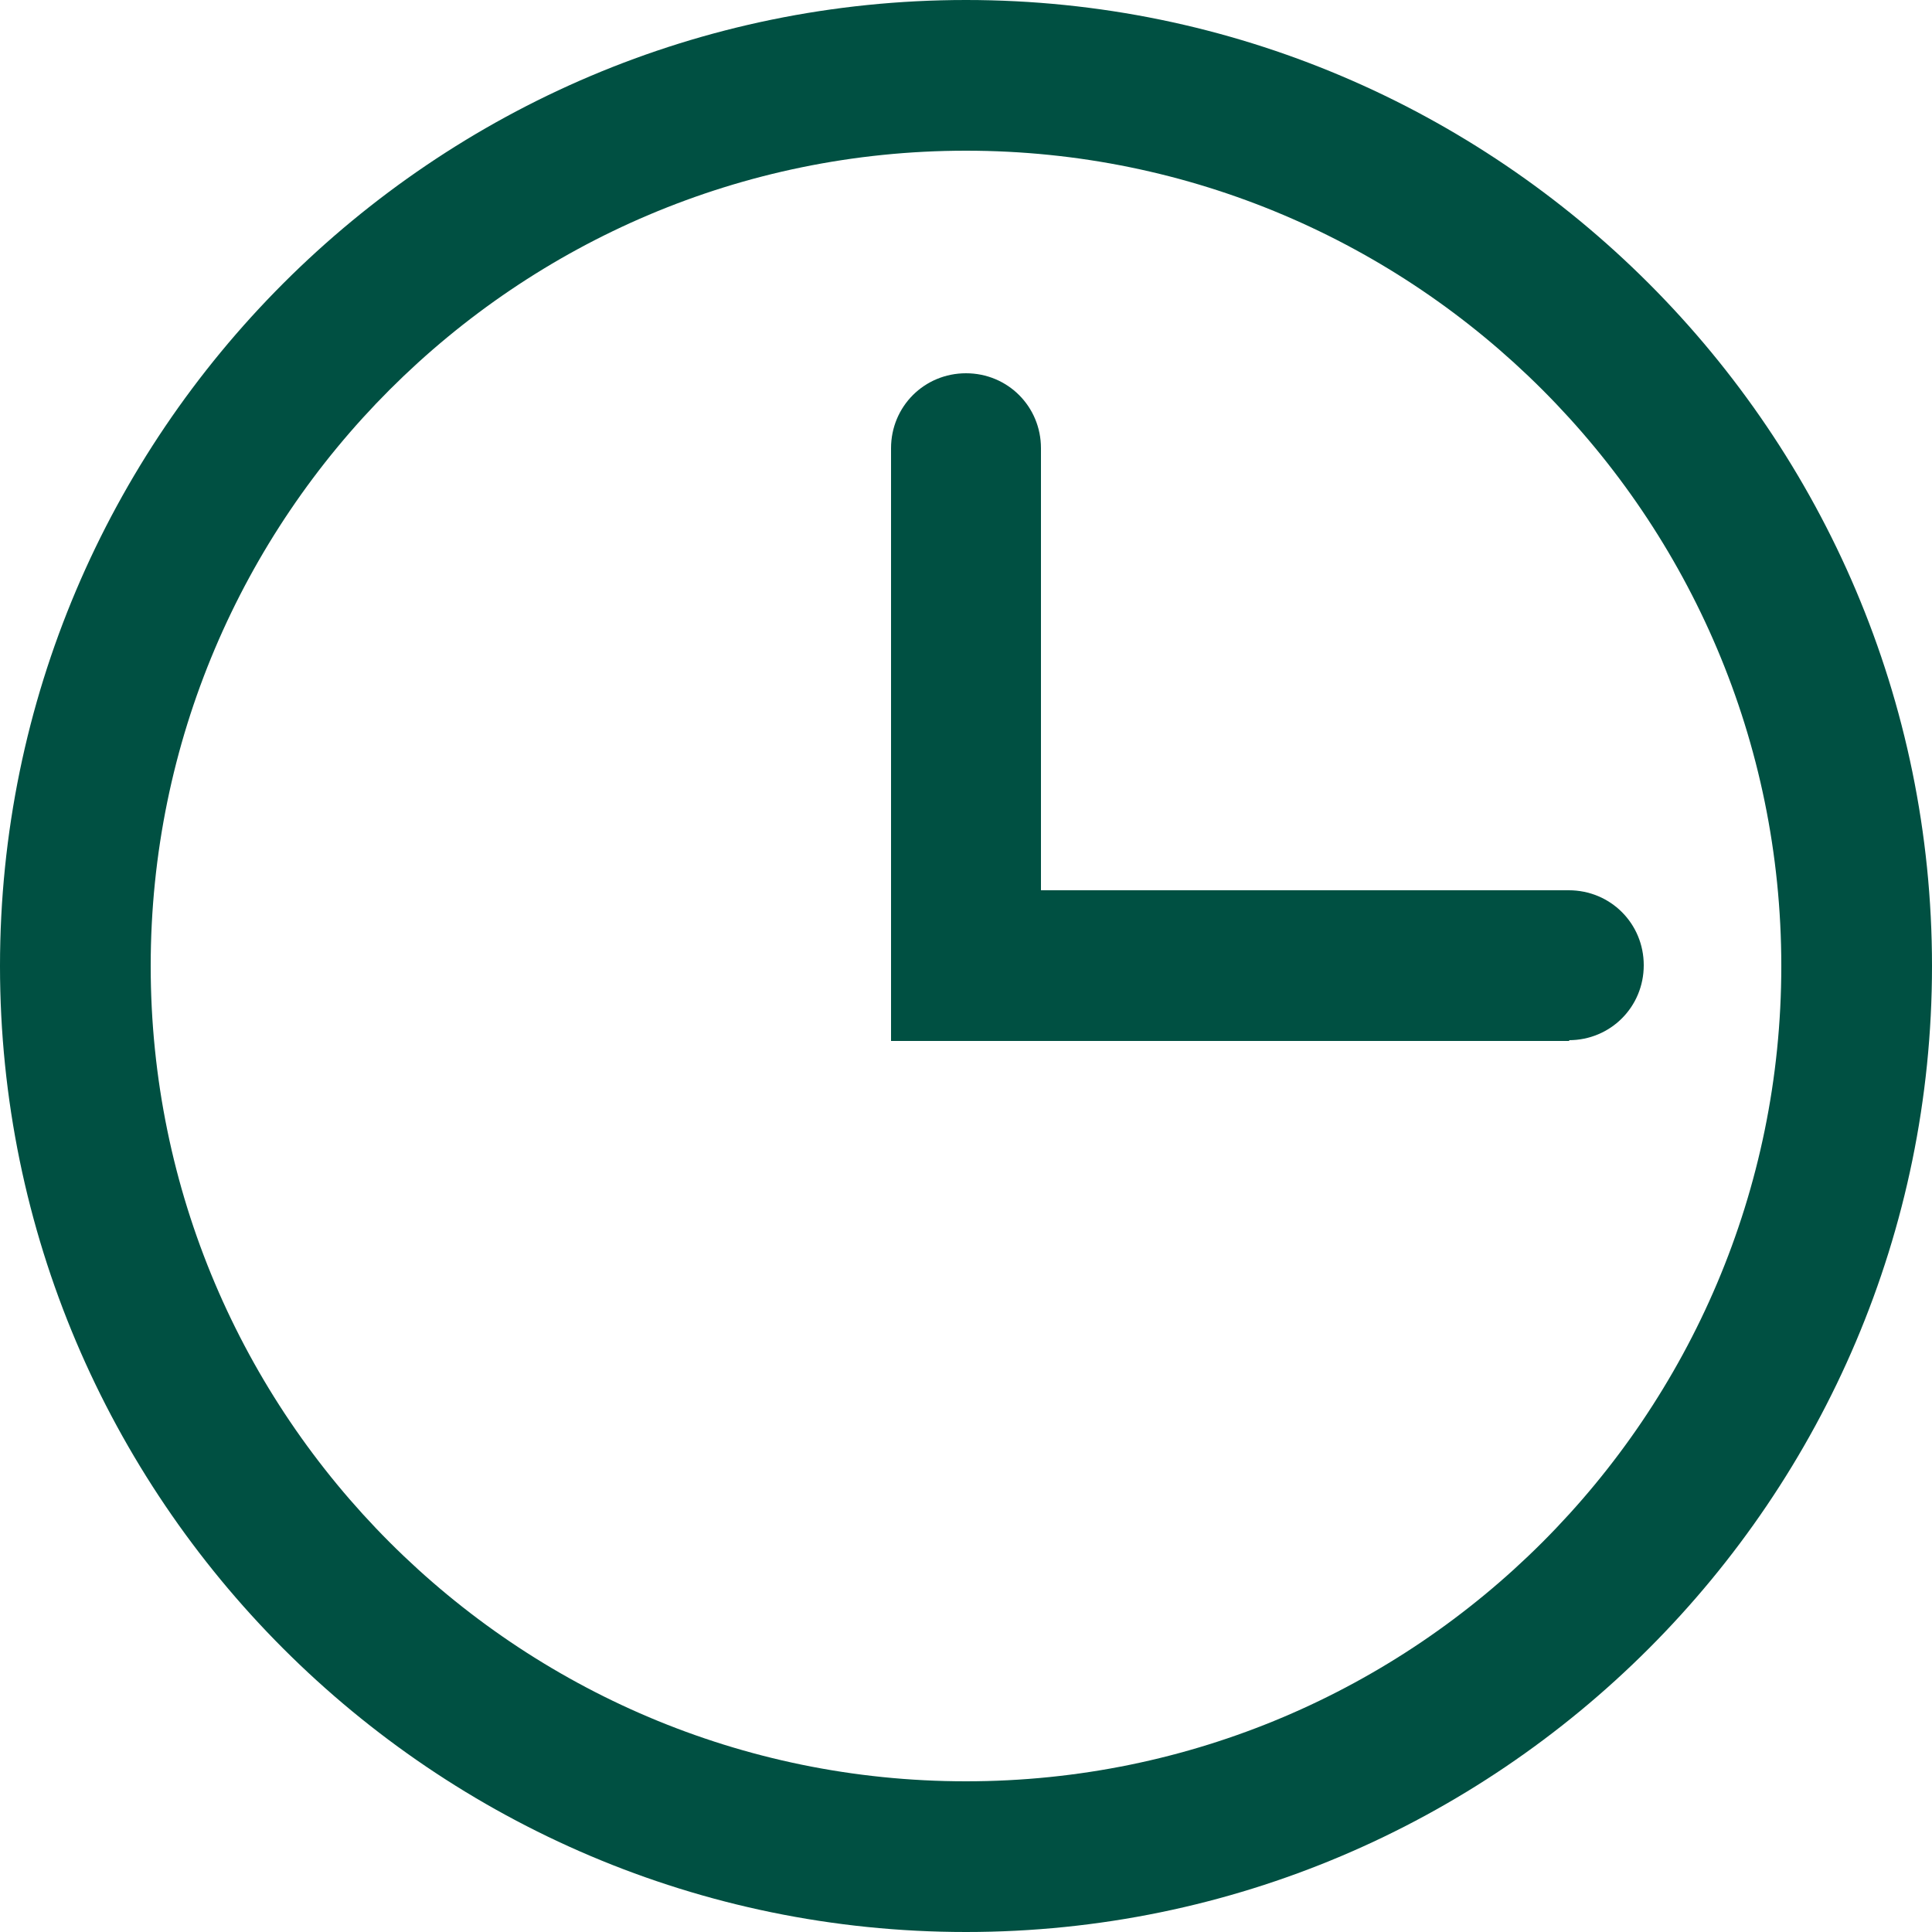
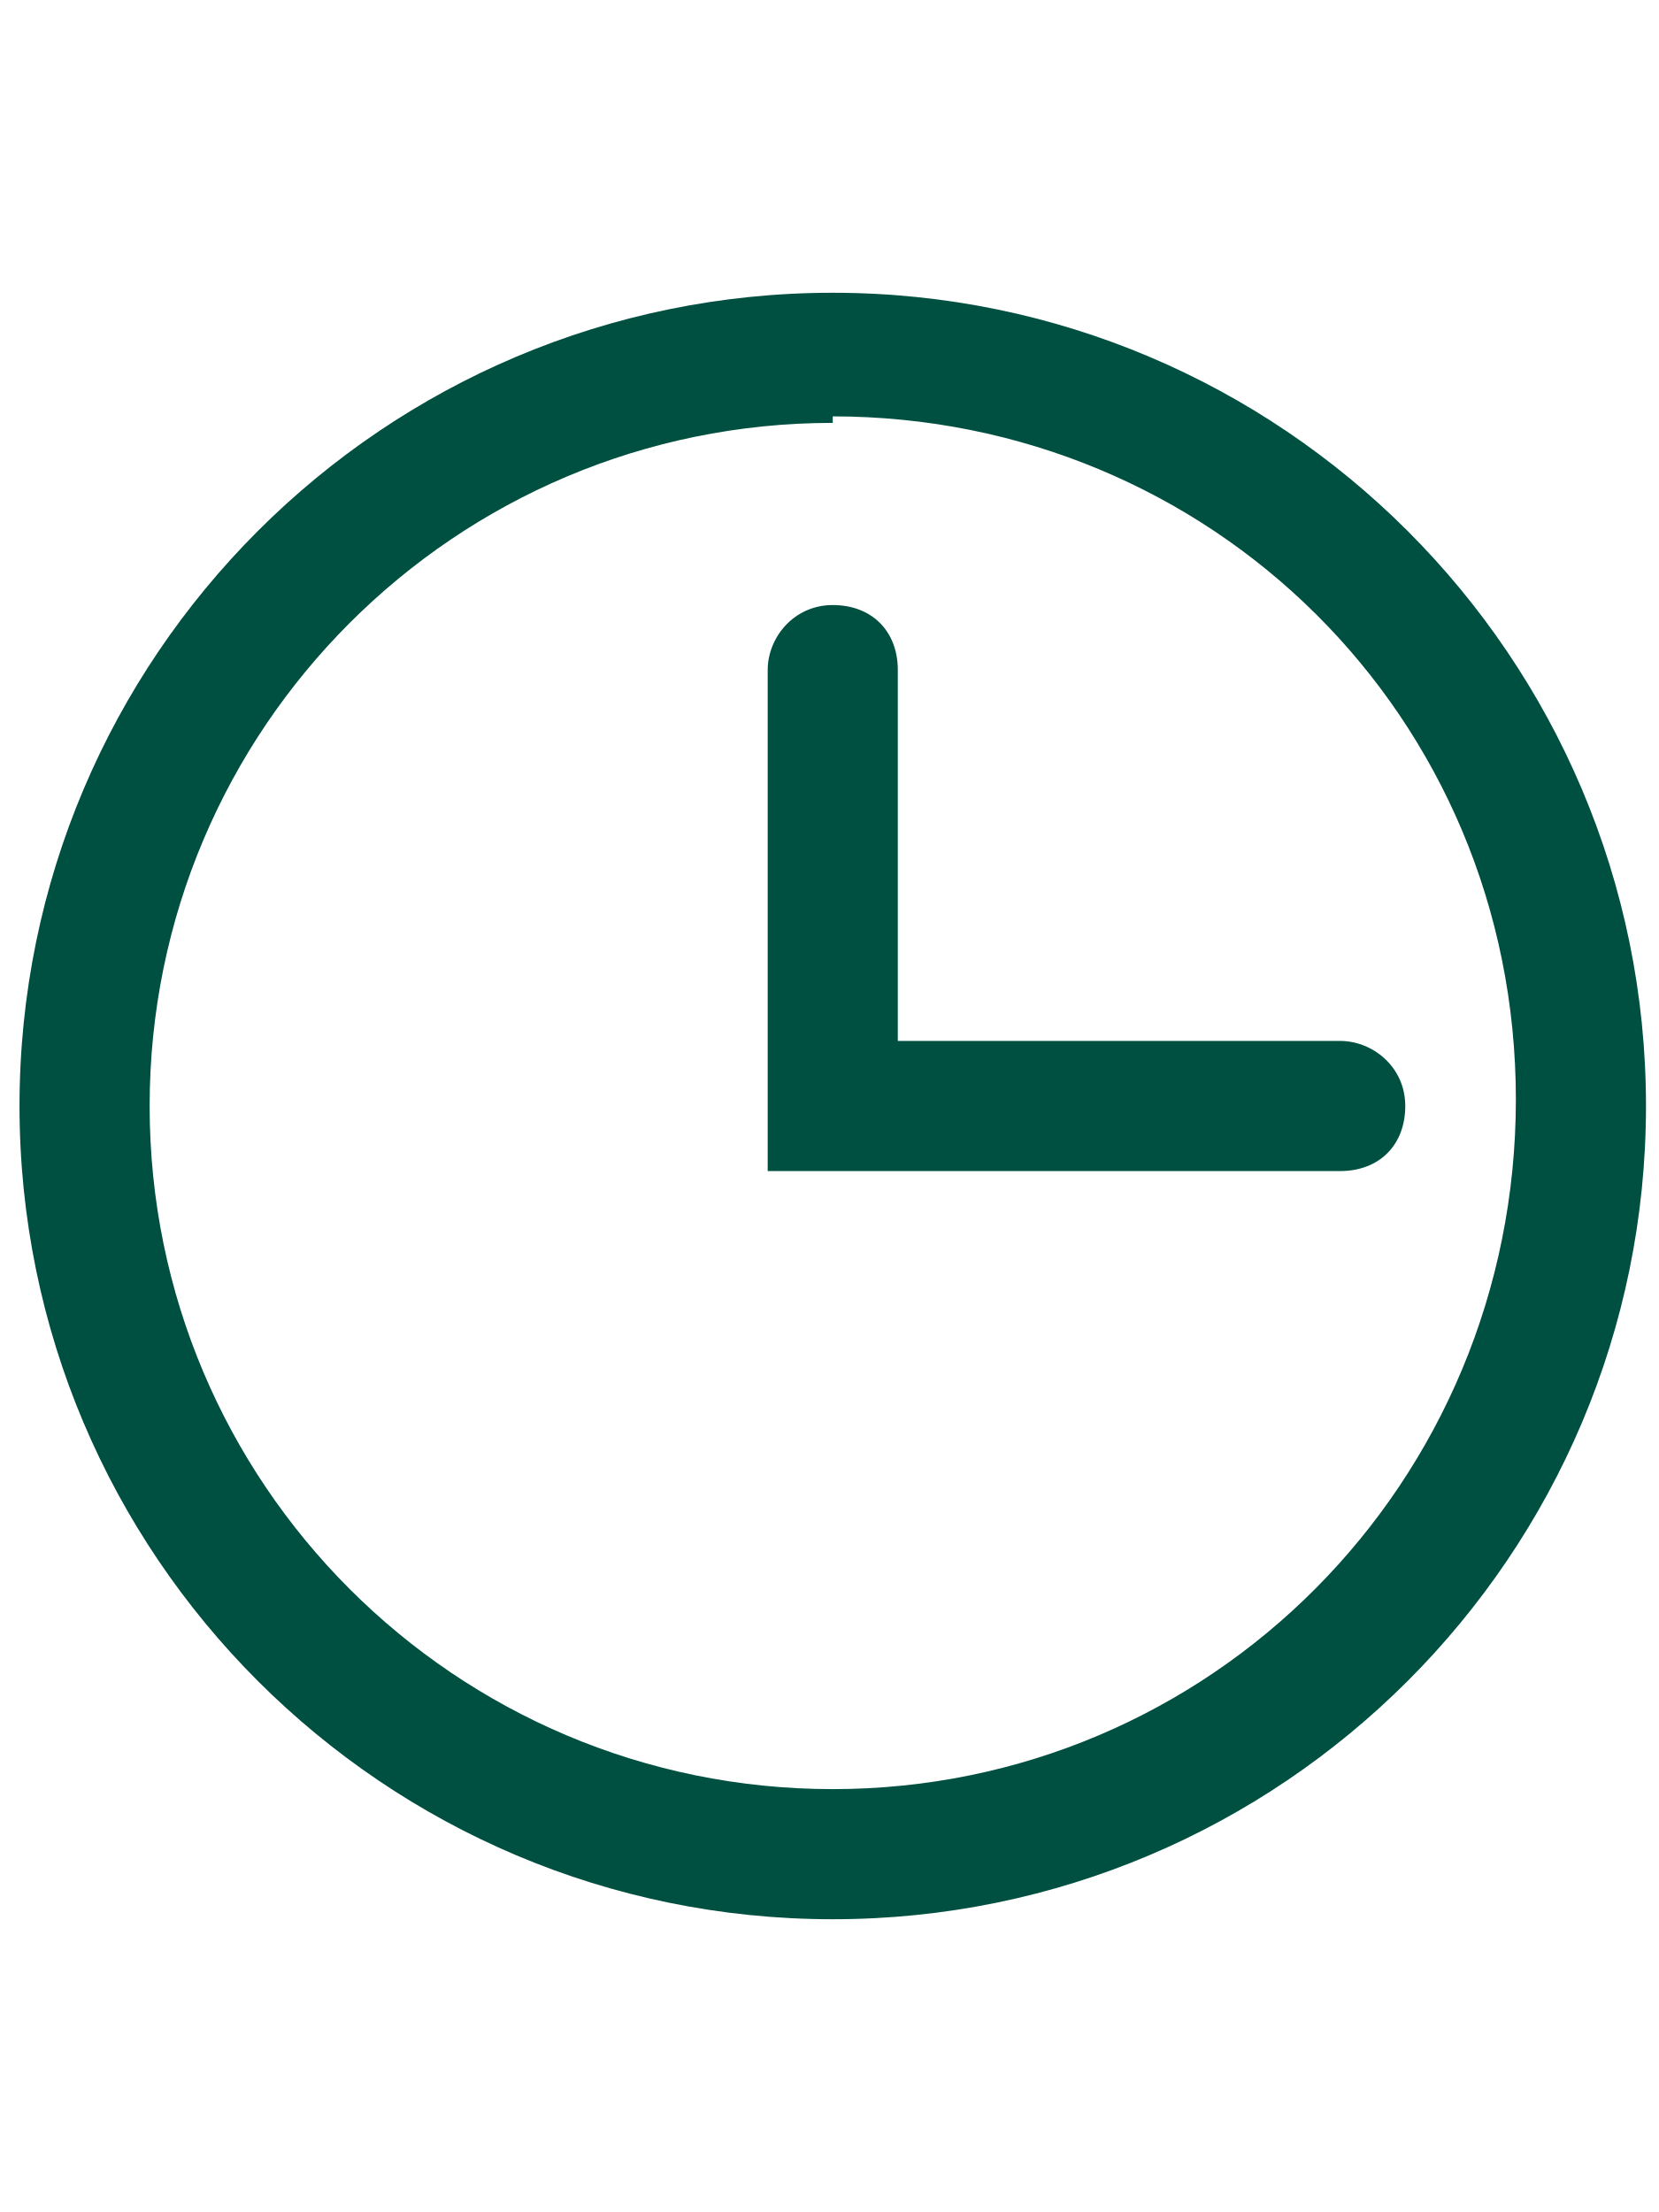
- <svg xmlns="http://www.w3.org/2000/svg" id="_圖層_2" data-name="圖層 2" viewBox="0 0 25 25">
+ <svg xmlns="http://www.w3.org/2000/svg" id="_圖層_2" version="1.1" viewBox="0 0 25.5 34">
  <defs>
-     <style>
-       .cls-1 {
-         fill: none;
-       }
- 
-       .cls-2 {
-         fill: #005042;
-       }
-     </style>
+     <style>.st0{fill:none}.st1{fill:#005042}</style>
  </defs>
  <g id="text">
    <g>
-       <rect class="cls-1" width="25" height="25" />
+       <rect class="st0" y="0" width="25.5" height="34" />
      <g>
-         <path class="cls-2" d="M12.5,25C5.61,25,0,19.39,0,12.5S5.61,0,12.5,0s12.5,5.61,12.5,12.5-5.61,12.5-12.5,12.5ZM12.5,1.95C6.68,1.95,1.95,6.68,1.95,12.5s4.73,10.55,10.55,10.55,10.55-4.73,10.55-10.55S18.32,1.95,12.5,1.95Z" />
-         <path class="cls-2" d="M20.31,13.47h-8.78v-7.67c0-.54.43-.97.97-.97s.97.43.97.97v5.72h6.83c.54,0,.97.43.97.97s-.43.97-.97.97Z" />
+         <path class="st1" d="M12.8,29.5C5.9,29.5.3,23.9.3,17S5.9,4.5,12.8,4.5s12.5,5.6,12.5,12.5-5.6,12.5-12.5,12.5ZM12.8,6.5c-5.8,0-10.5,4.7-10.5,10.5s4.7,10.5,10.5,10.5,10.5-4.7,10.5-10.6-4.7-10.5-10.5-10.5Z" />
+         <path class="st1" d="M20.6,18h-8.8v-7.7c0-.5.4-1,1-1s1,.4,1,1v5.7h6.8c.5,0,1,.4,1,1s-.4,1-1,1h0Z" />
      </g>
    </g>
  </g>
</svg>
